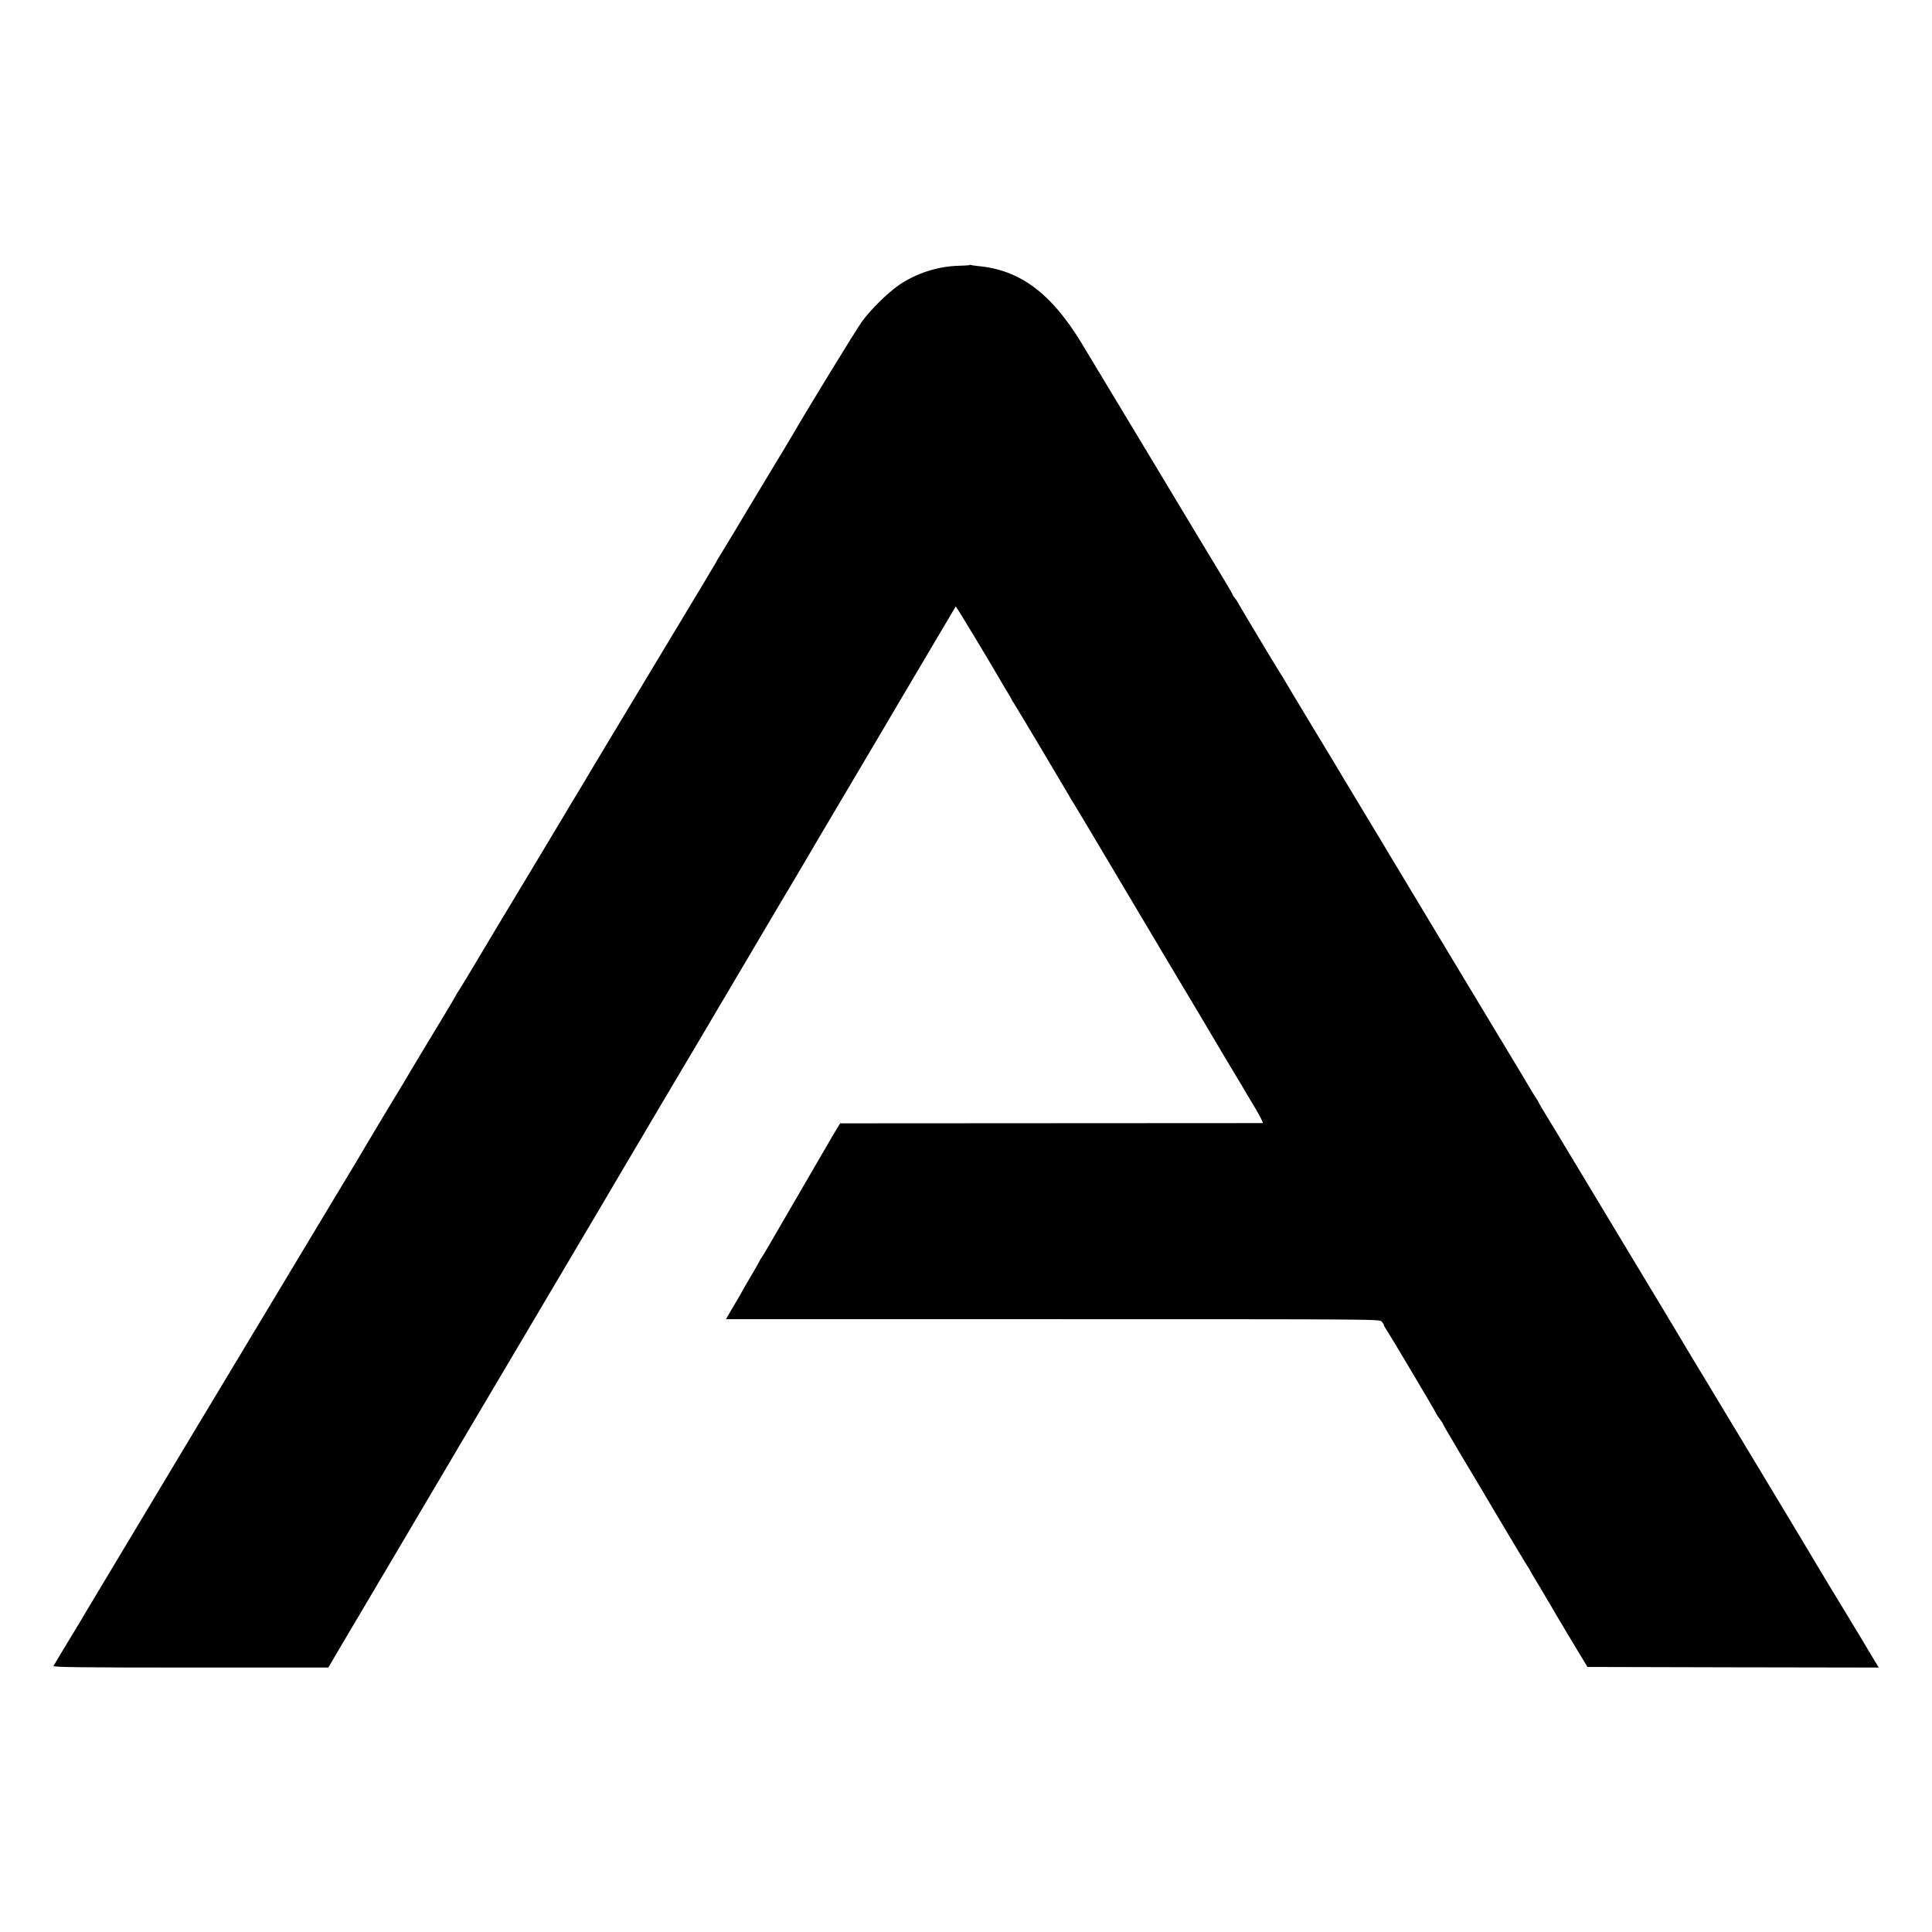
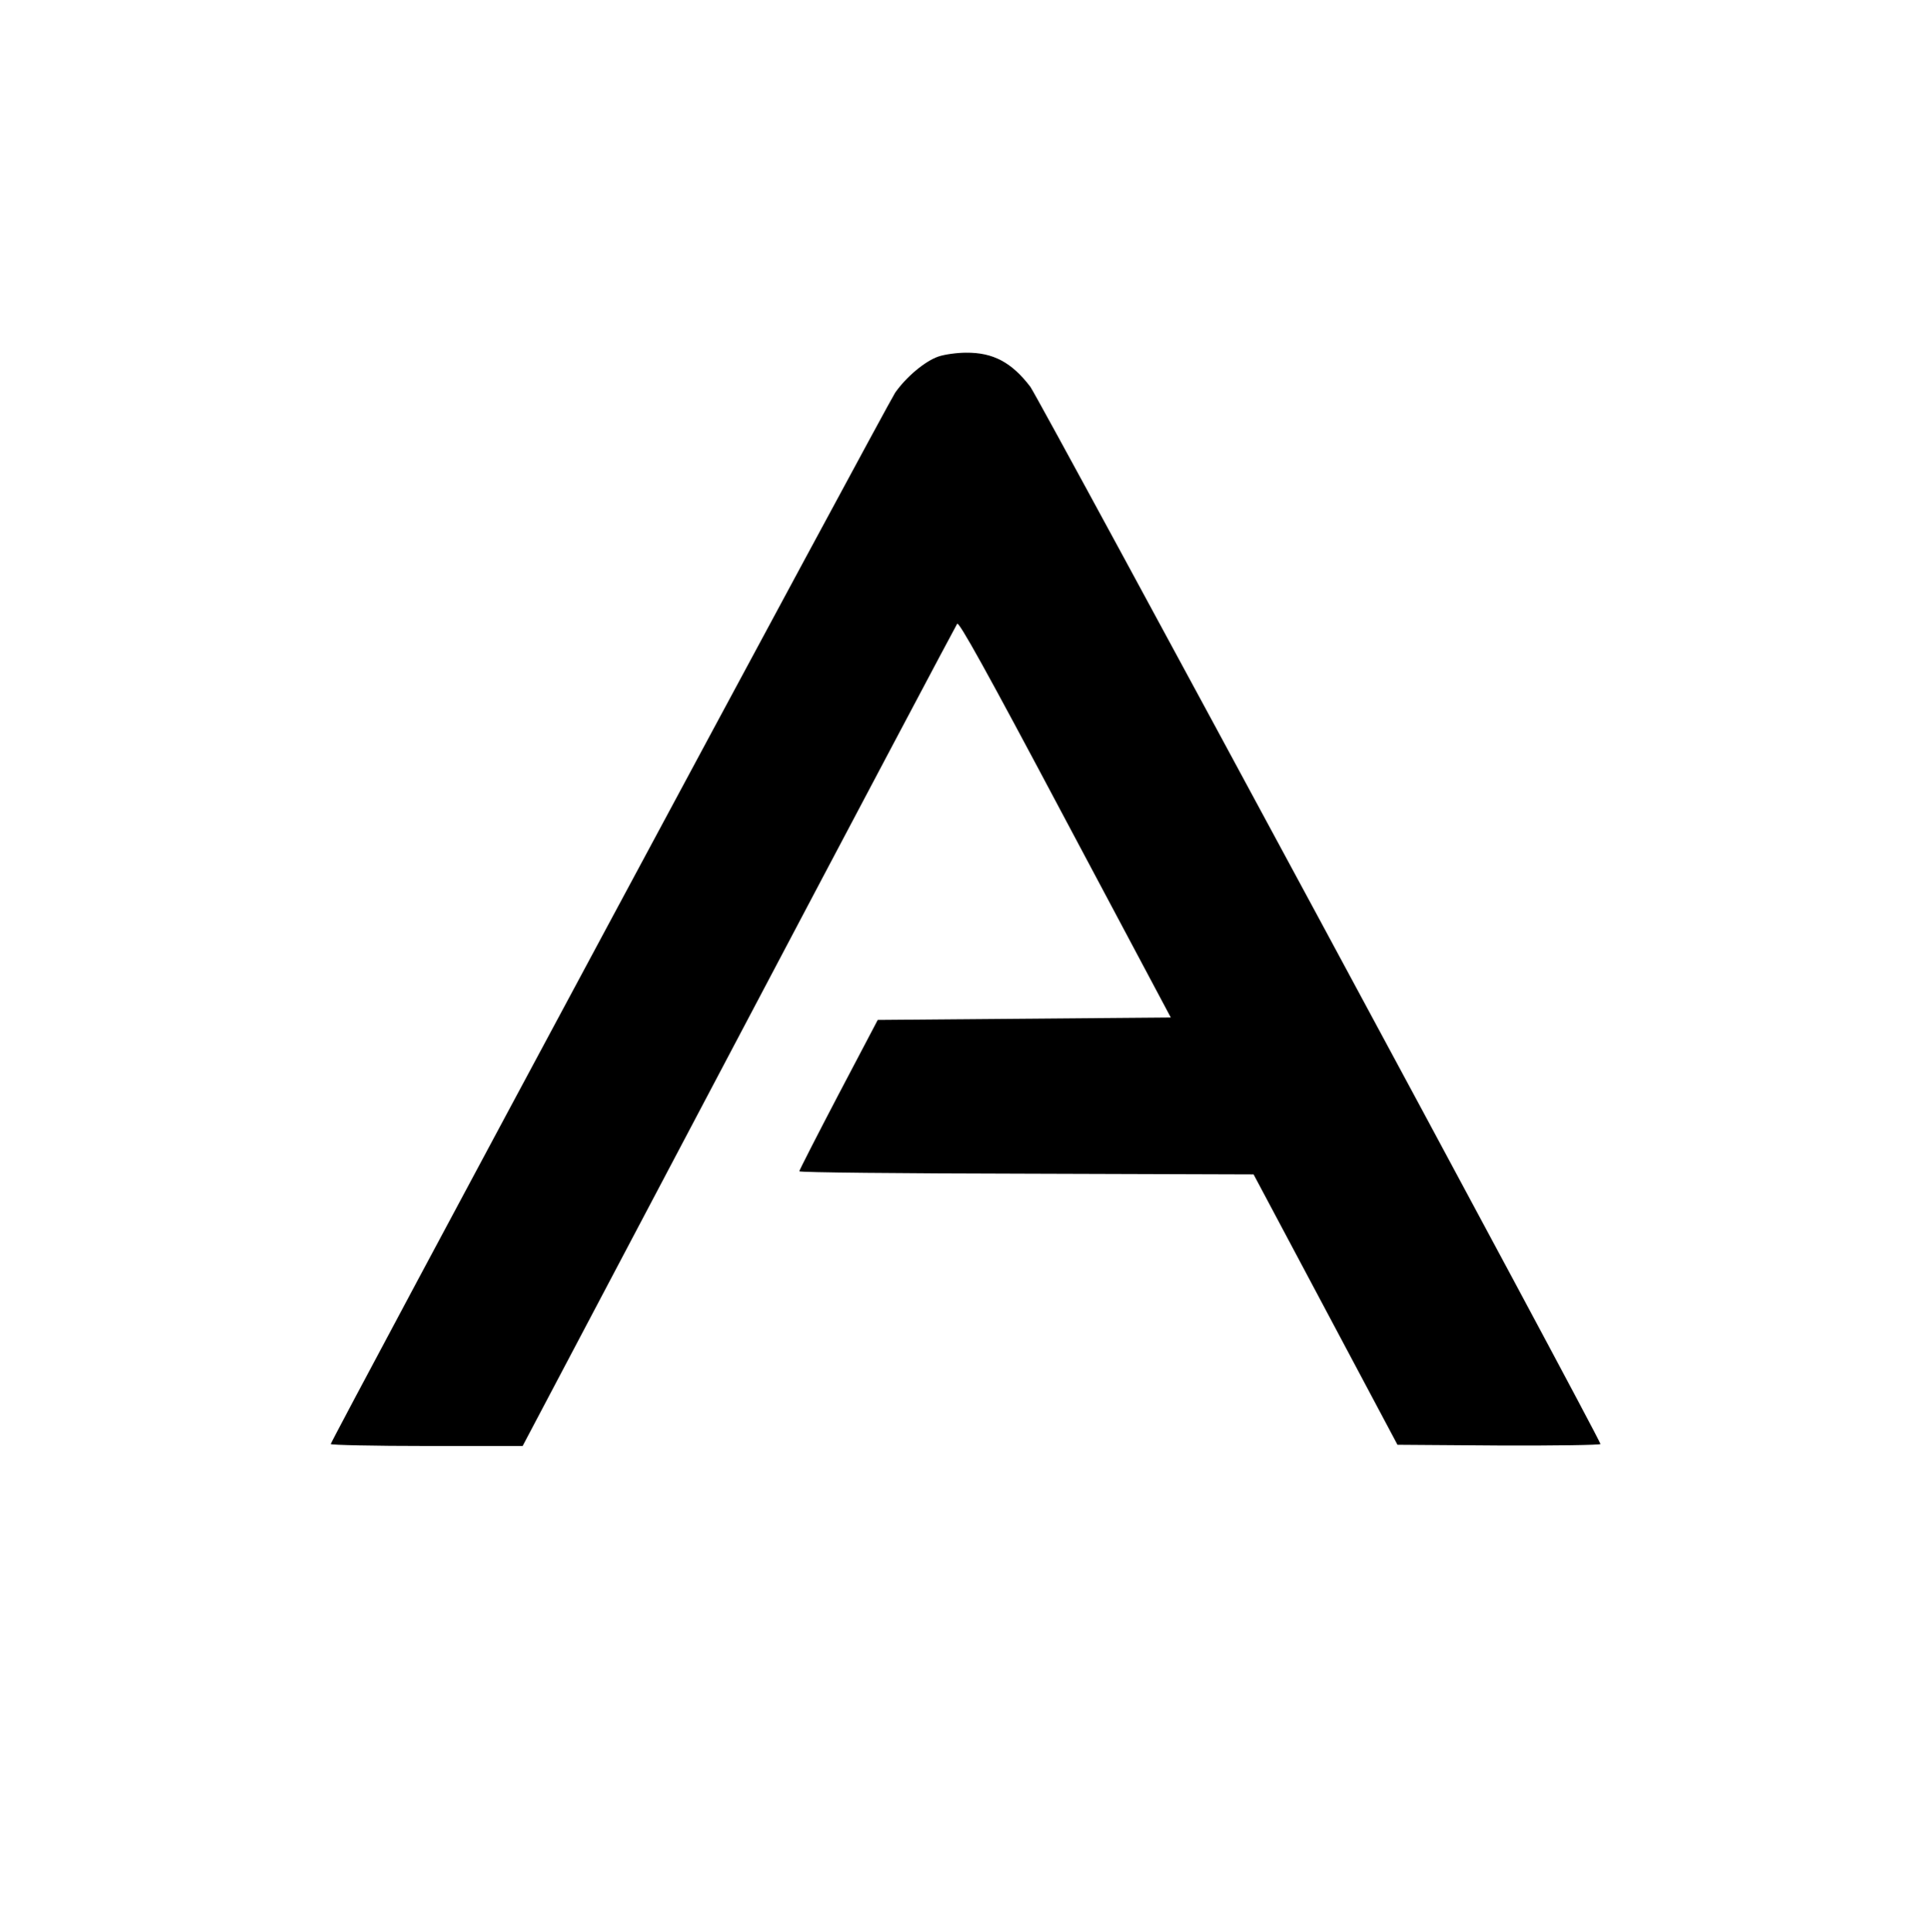
- <svg xmlns="http://www.w3.org/2000/svg" version="1" width="2133.333" height="2133.333" viewBox="0 0 1600 1600">
-   <path d="M802.9 219.5c-.2.2-4.2.5-8.9.6-17.4.4-35.5 6.3-49.7 16.1-9.3 6.5-22.8 19.7-30.4 30-4.4 6-45 72.3-56.9 92.9-.8 1.5-9.1 15.3-18.5 30.8-9.3 15.5-17.4 28.9-18 29.9-2.3 4-23.1 38.5-24.7 41-1 1.5-2.2 3.6-2.7 4.7-.6 1.1-18.7 31.5-40.5 67.5-43.5 72.3-67.3 111.8-69.6 115.9-.8 1.4-4 6.6-7 11.6-3 4.9-6.2 10.2-7 11.7-.8 1.4-12.7 21.3-26.5 44.2-28 46.4-32.4 53.8-47.9 79.8-6 10.1-12.3 20.5-14.1 23.3-1.8 2.7-3.4 5.5-3.6 6-.3.8-17.1 28.7-27.9 46.5-.5.8-3.9 6.4-7.5 12.5-3.6 6-6.9 11.7-7.4 12.5-1.7 2.7-23.6 39-24.6 40.8-.5 1-2.3 4-4 6.7-1.6 2.8-3.4 5.8-4 6.8-.5 1-11.6 19.4-24.6 41-46.6 77.3-203.3 338.3-204.6 340.7-.7 1.4-7.2 12.2-14.4 24s-13.3 22.1-13.6 22.7c-.4 1 22.7 1.3 113.5 1.3h114.1l7.2-12.3c4-6.7 23.9-40.3 44.2-74.7 20.3-34.4 37.8-63.9 38.7-65.5 1-1.7 12.5-21.2 25.7-43.5 52.4-88.6 80.1-135.2 89.2-150.7 5.3-9 15.9-26.9 23.6-39.9 7.7-13.1 15-25.4 16.2-27.5 1.3-2.1 11.8-20 23.4-39.6 11.7-19.7 27-45.7 34.2-57.7 7.1-12.1 13.7-23.2 14.6-24.7.9-1.5 4.3-7.3 7.6-12.9 3.3-5.6 6.8-11.5 7.8-13.1.9-1.7 7-11.9 13.4-22.7 27.4-46.5 36.5-61.8 37.4-63.2 5.4-9.1 12.6-21.2 14.2-24 1-1.9 7.7-13.2 14.7-25 13.7-23.2 37.4-63.3 50.3-85 4.4-7.4 8.8-14.9 9.7-16.5 3.9-6.7 47.3-80 47.5-80.3.3-.3 29.7 48.5 34.1 56.3.6 1.1 3.6 6.2 6.7 11.4 3.2 5.1 5.7 9.5 5.7 9.8 0 .2.8 1.6 1.9 3.1 1.8 2.6 40.8 68.1 45 75.4 1.1 2.1 3.1 5.4 4.5 7.5 1.3 2.1 11.1 18.4 21.7 36.3s25.3 42.6 32.7 55c7.4 12.4 14.3 23.9 15.3 25.7 1 1.7 4.4 7.6 7.7 13 9.2 15.2 47.5 79.6 48.7 81.8.6 1.1 4.3 7.2 8.1 13.5s7.4 12.3 7.9 13.3c.6.9 4.2 7.1 8.2 13.7 3.9 6.6 6.6 12 6 12.1-.7 0-79.7.1-175.5.1l-174.4.1-2.2 3.6c-1.3 2-5.7 9.4-9.8 16.6-4.1 7.1-12.4 21.3-18.3 31.5s-11.5 19.8-12.5 21.5c-16.6 28.7-20.5 35.4-22.1 37.7-1.1 1.5-1.9 2.9-1.9 3.2 0 .2-3.4 6.1-7.5 13.1-4.1 6.9-7.5 12.8-7.5 13 0 .1-1.7 3.2-3.8 6.6-2.1 3.5-5 8.4-6.4 10.9l-2.6 4.5h270.6c266.5 0 270.6 0 272.4 1.9 1 1.1 1.8 2.4 1.8 2.8 0 .5.9 2.1 1.9 3.6 2.7 3.8 40.4 67.3 41.3 69.5.4 1 1.9 3.3 3.3 5.1 1.4 1.8 2.5 3.5 2.5 3.9 0 .3 6 10.6 13.3 22.9 7.4 12.2 22.7 38 34.1 57.3 11.5 19.2 21.6 36.2 22.7 37.7 1 1.5 1.9 2.9 1.9 3.1 0 .3 3.9 6.9 8.7 14.8 4.7 7.9 9.1 15.3 9.7 16.4 1.6 3 15 25.4 22.6 38l6.7 11 120.6.3 120.6.2-3.7-6.1c-2-3.3-4.6-7.6-5.7-9.5-1.1-1.9-5.3-9-9.4-15.7-13.4-22-36.2-59.7-38-63-1-1.8-19.1-31.8-40.1-66.7-21.1-34.9-42.2-69.9-46.9-77.8-4.7-7.8-9.4-15.5-10.3-17-.9-1.5-2.3-3.8-3.1-5.2-1.3-2.4-30.5-50.9-55.3-92-8.4-13.9-48.3-80.2-55.4-92-.5-.8-3.9-6.3-7.5-12.3-3.6-5.9-6.5-10.9-6.5-11.2 0-.2-1.3-2.3-2.9-4.7-1.5-2.4-3.9-6.2-5.2-8.5-1.3-2.3-7.3-12.3-13.4-22.4-6-10-12.1-20.1-13.5-22.4-1.4-2.3-7.4-12.4-13.5-22.4-6-10-11.7-19.4-12.6-20.9-.9-1.5-13-21.6-26.9-44.7-25.5-42.3-34.6-57.5-36.5-60.7-.5-1-10.7-17.8-22.5-37.4-11.8-19.6-22.5-37.3-23.6-39.3-1.2-2-9.9-16.4-19.4-32.1-9.5-15.7-18.4-30.5-19.8-33-1.4-2.5-3.3-5.6-4.3-7-1.8-2.7-31-51.3-34.2-57-1-1.9-2.5-4.2-3.3-5.1-.8-.8-1.4-1.8-1.4-2.1 0-.4-3.2-5.9-7.1-12.4-3.9-6.4-30.9-51.1-59.8-99.3-29-48.2-55.5-92.1-58.8-97.6-24.8-40.6-50.5-59.8-84.7-63.1-3.3-.3-6.4-.8-6.7-1-.3-.2-.8-.2-1 .1z" />
+ <svg xmlns="http://www.w3.org/2000/svg" version="1" width="1066.667" height="1066.667" viewBox="0 0 800 800">
+   <path d="M388.7 147.7c-5.5 1.9-13.3 8.4-17.9 15-3.3 4.9-233.8 434.1-233.8 435.5 0 .4 17.9.8 39.8.8h39.7L306 429.4c49.2-93.3 90-170.3 90.5-171 .7-1.1 12 19.2 44.7 80.8l43.8 82.3-60.7.5-60.7.5-16.3 31c-8.9 17-16.2 31.3-16.2 31.7-.1.5 42.3.9 94.1 1l94.1.3 29.8 56 29.8 56 42.1.3c23.1.1 42-.2 42-.6 0-2-232.6-433.2-236.2-438-7.8-10.2-15.5-14.2-26.6-14.1-3.7 0-8.9.7-11.5 1.6z" />
</svg>
